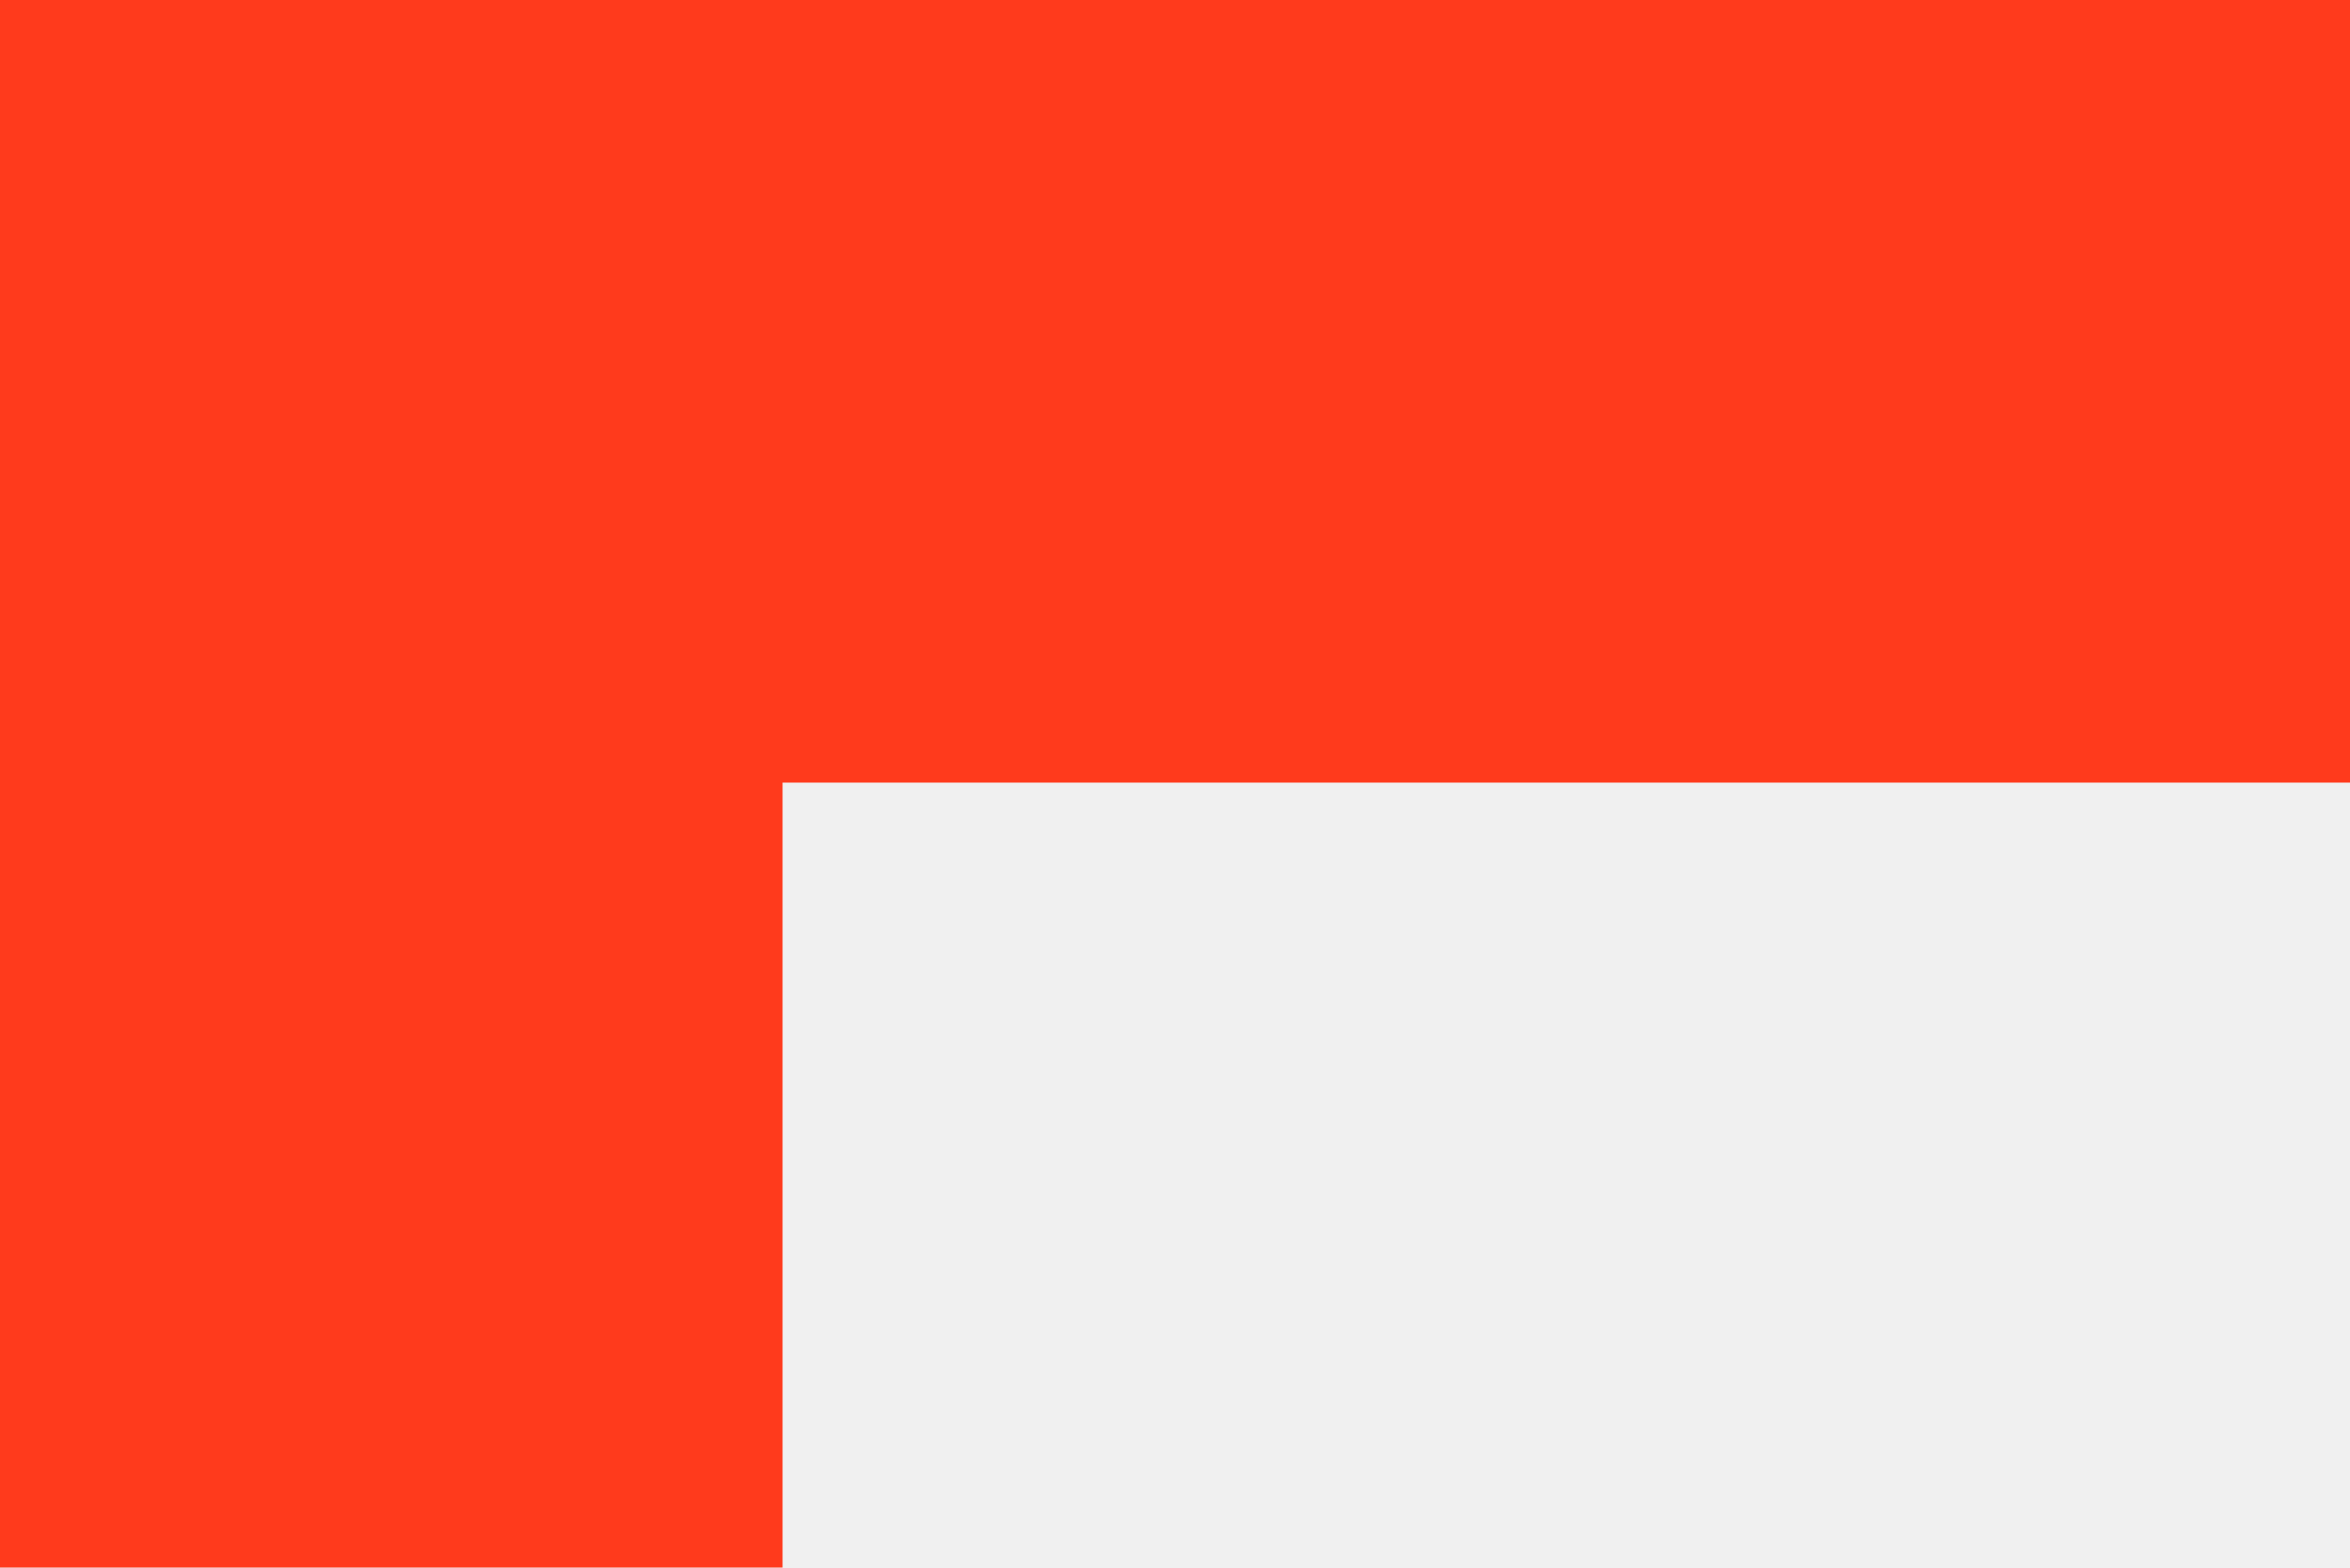
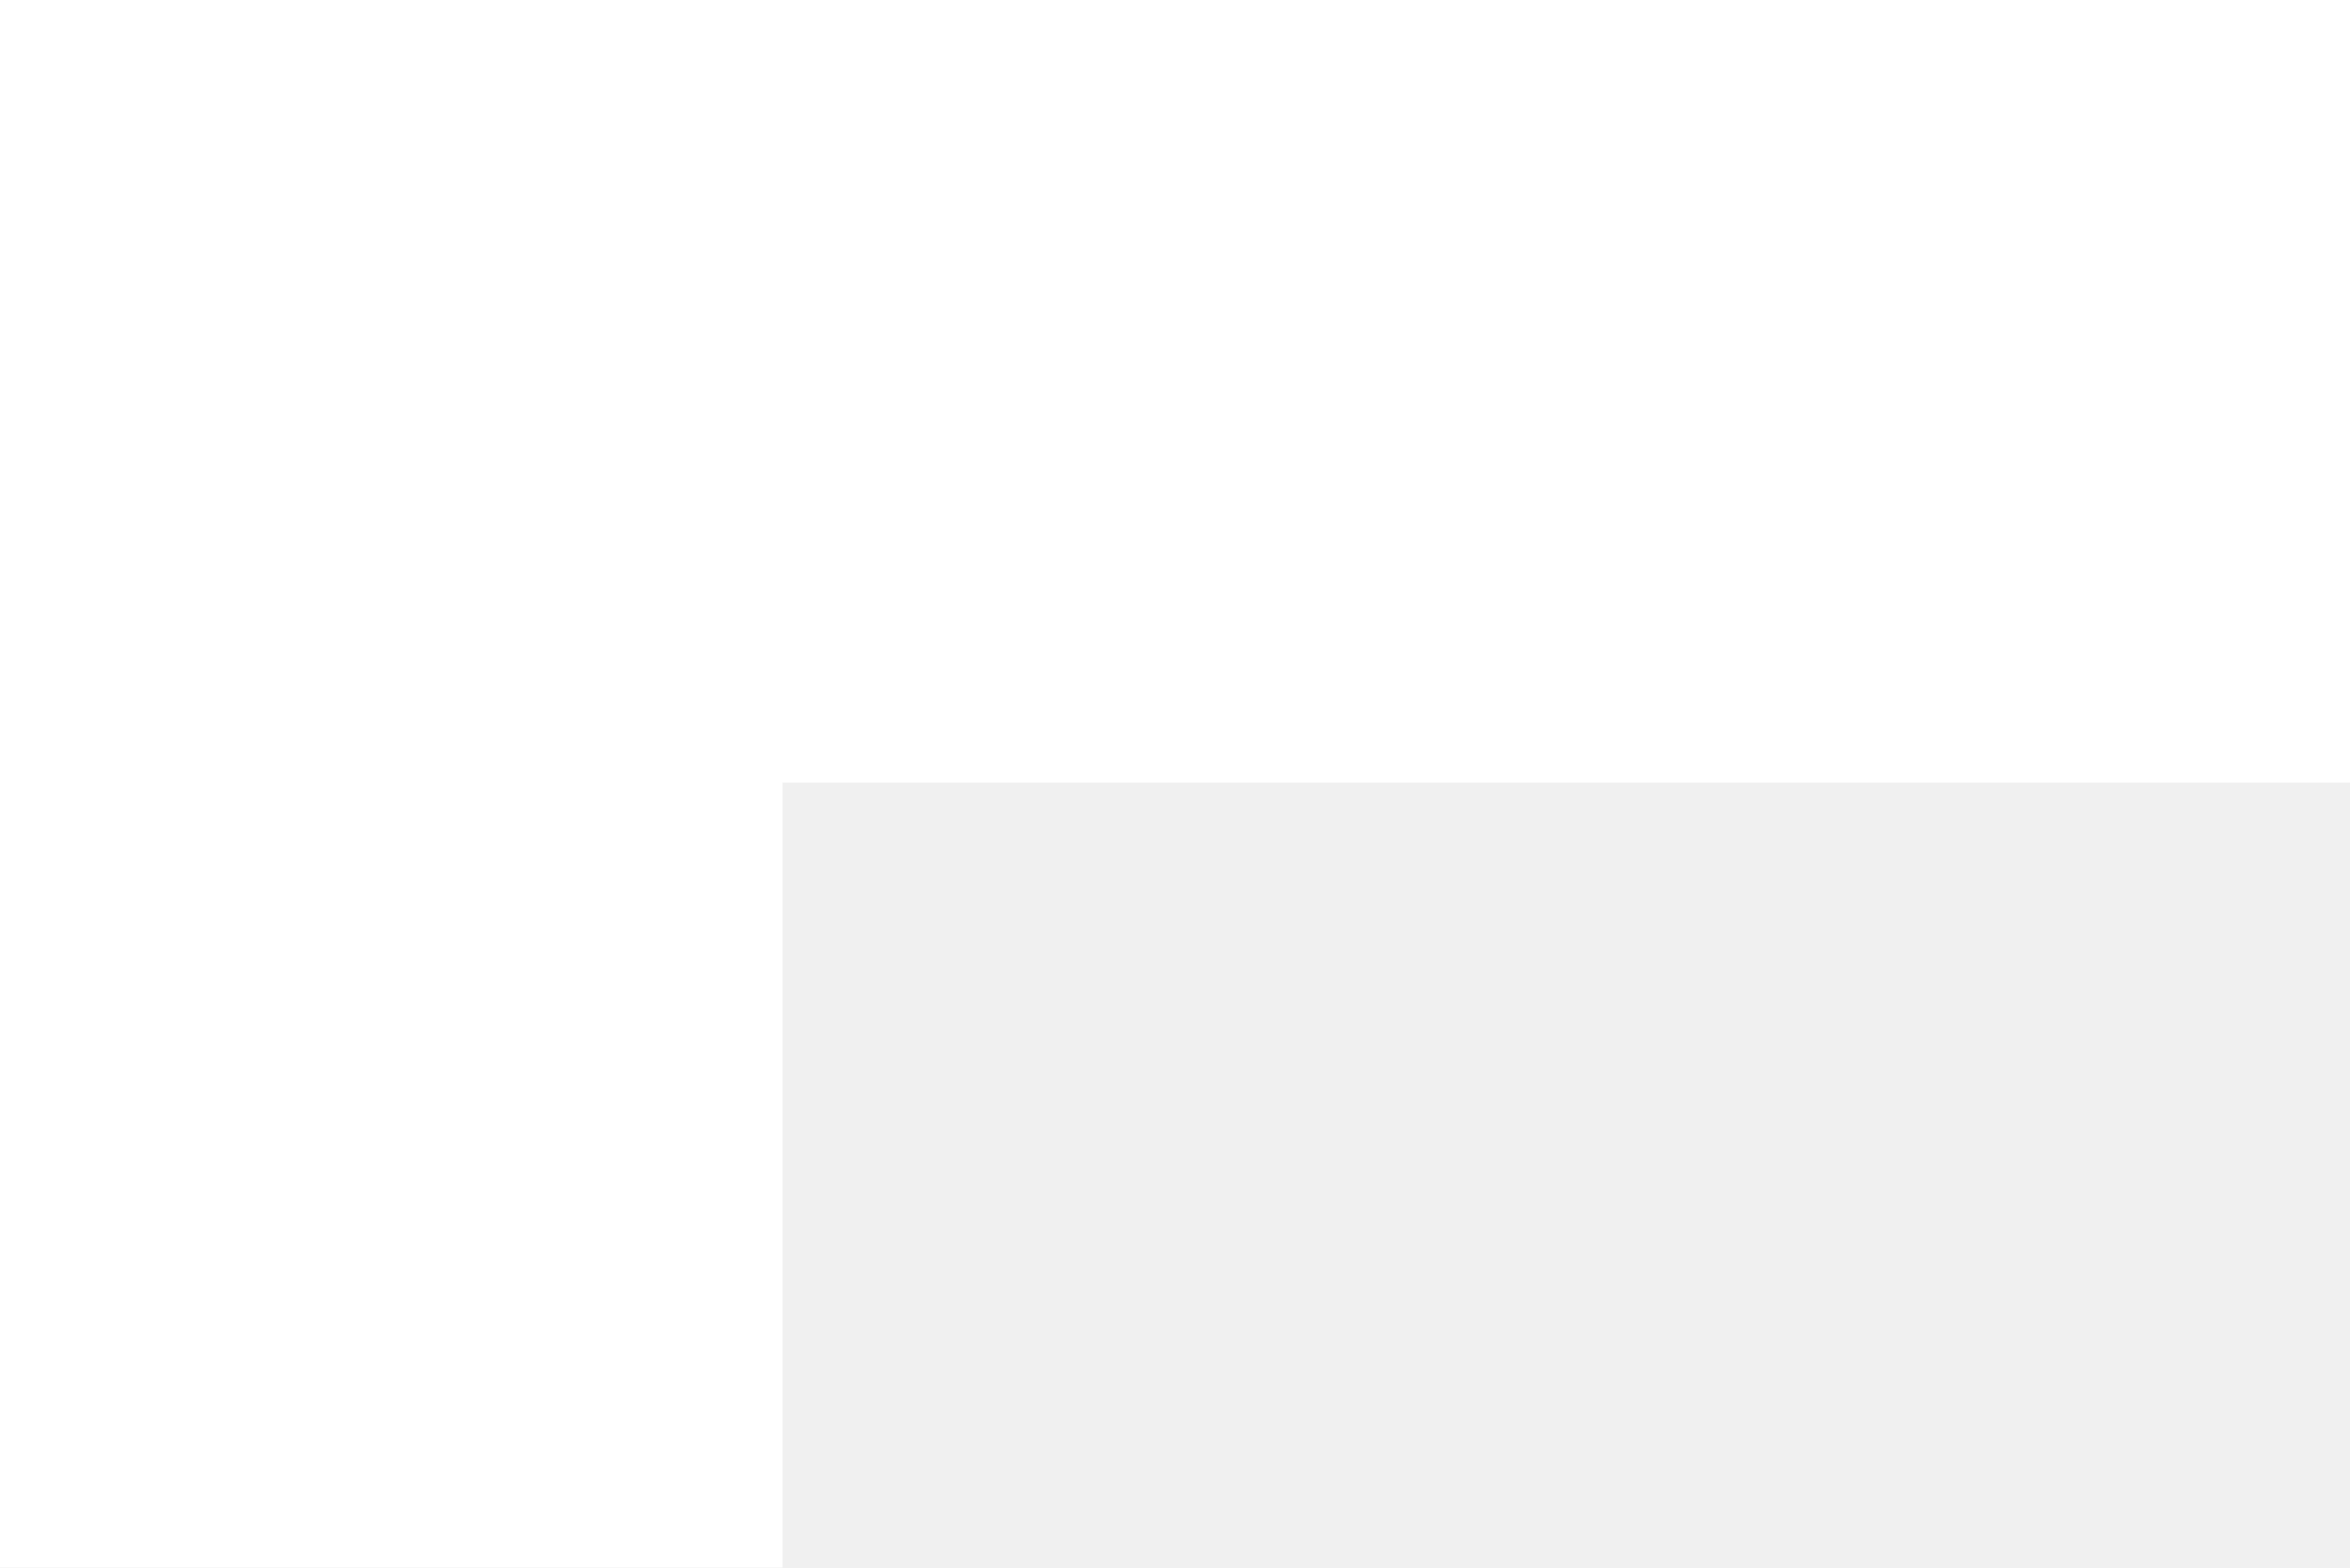
<svg xmlns="http://www.w3.org/2000/svg" version="1.0" width="1000pt" height="667pt" viewBox="0 0 1000 667" preserveAspectRatio="xMidYMid meet" id="svg8">
  <defs id="defs12" />
-   <g transform="translate(0,667) scale(0.1,-0.1)" fill="#000000" stroke="none" id="g6" style="fill:#ff3a1c;fill-opacity:1">
-     <path d="M0 3335 l0 -3335 1665 0 1665 0 0 1670 0 1670 3335 0 3335 0 0 1665 0 1665 -5000 0 -5000 0 0 -3335z" id="path4" style="fill:#ff3a1c;fill-opacity:1" />
+   <g transform="translate(0,667) scale(0.1,-0.1)" fill="#000000" stroke="none" id="g6" style="fill:#ffffff;fill-opacity:1">
+     <path d="M0 3335 l0 -3335 1665 0 1665 0 0 1670 0 1670 3335 0 3335 0 0 1665 0 1665 -5000 0 -5000 0 0 -3335z" id="path4" style="fill:#ffffff;fill-opacity:1" />
  </g>
</svg>
